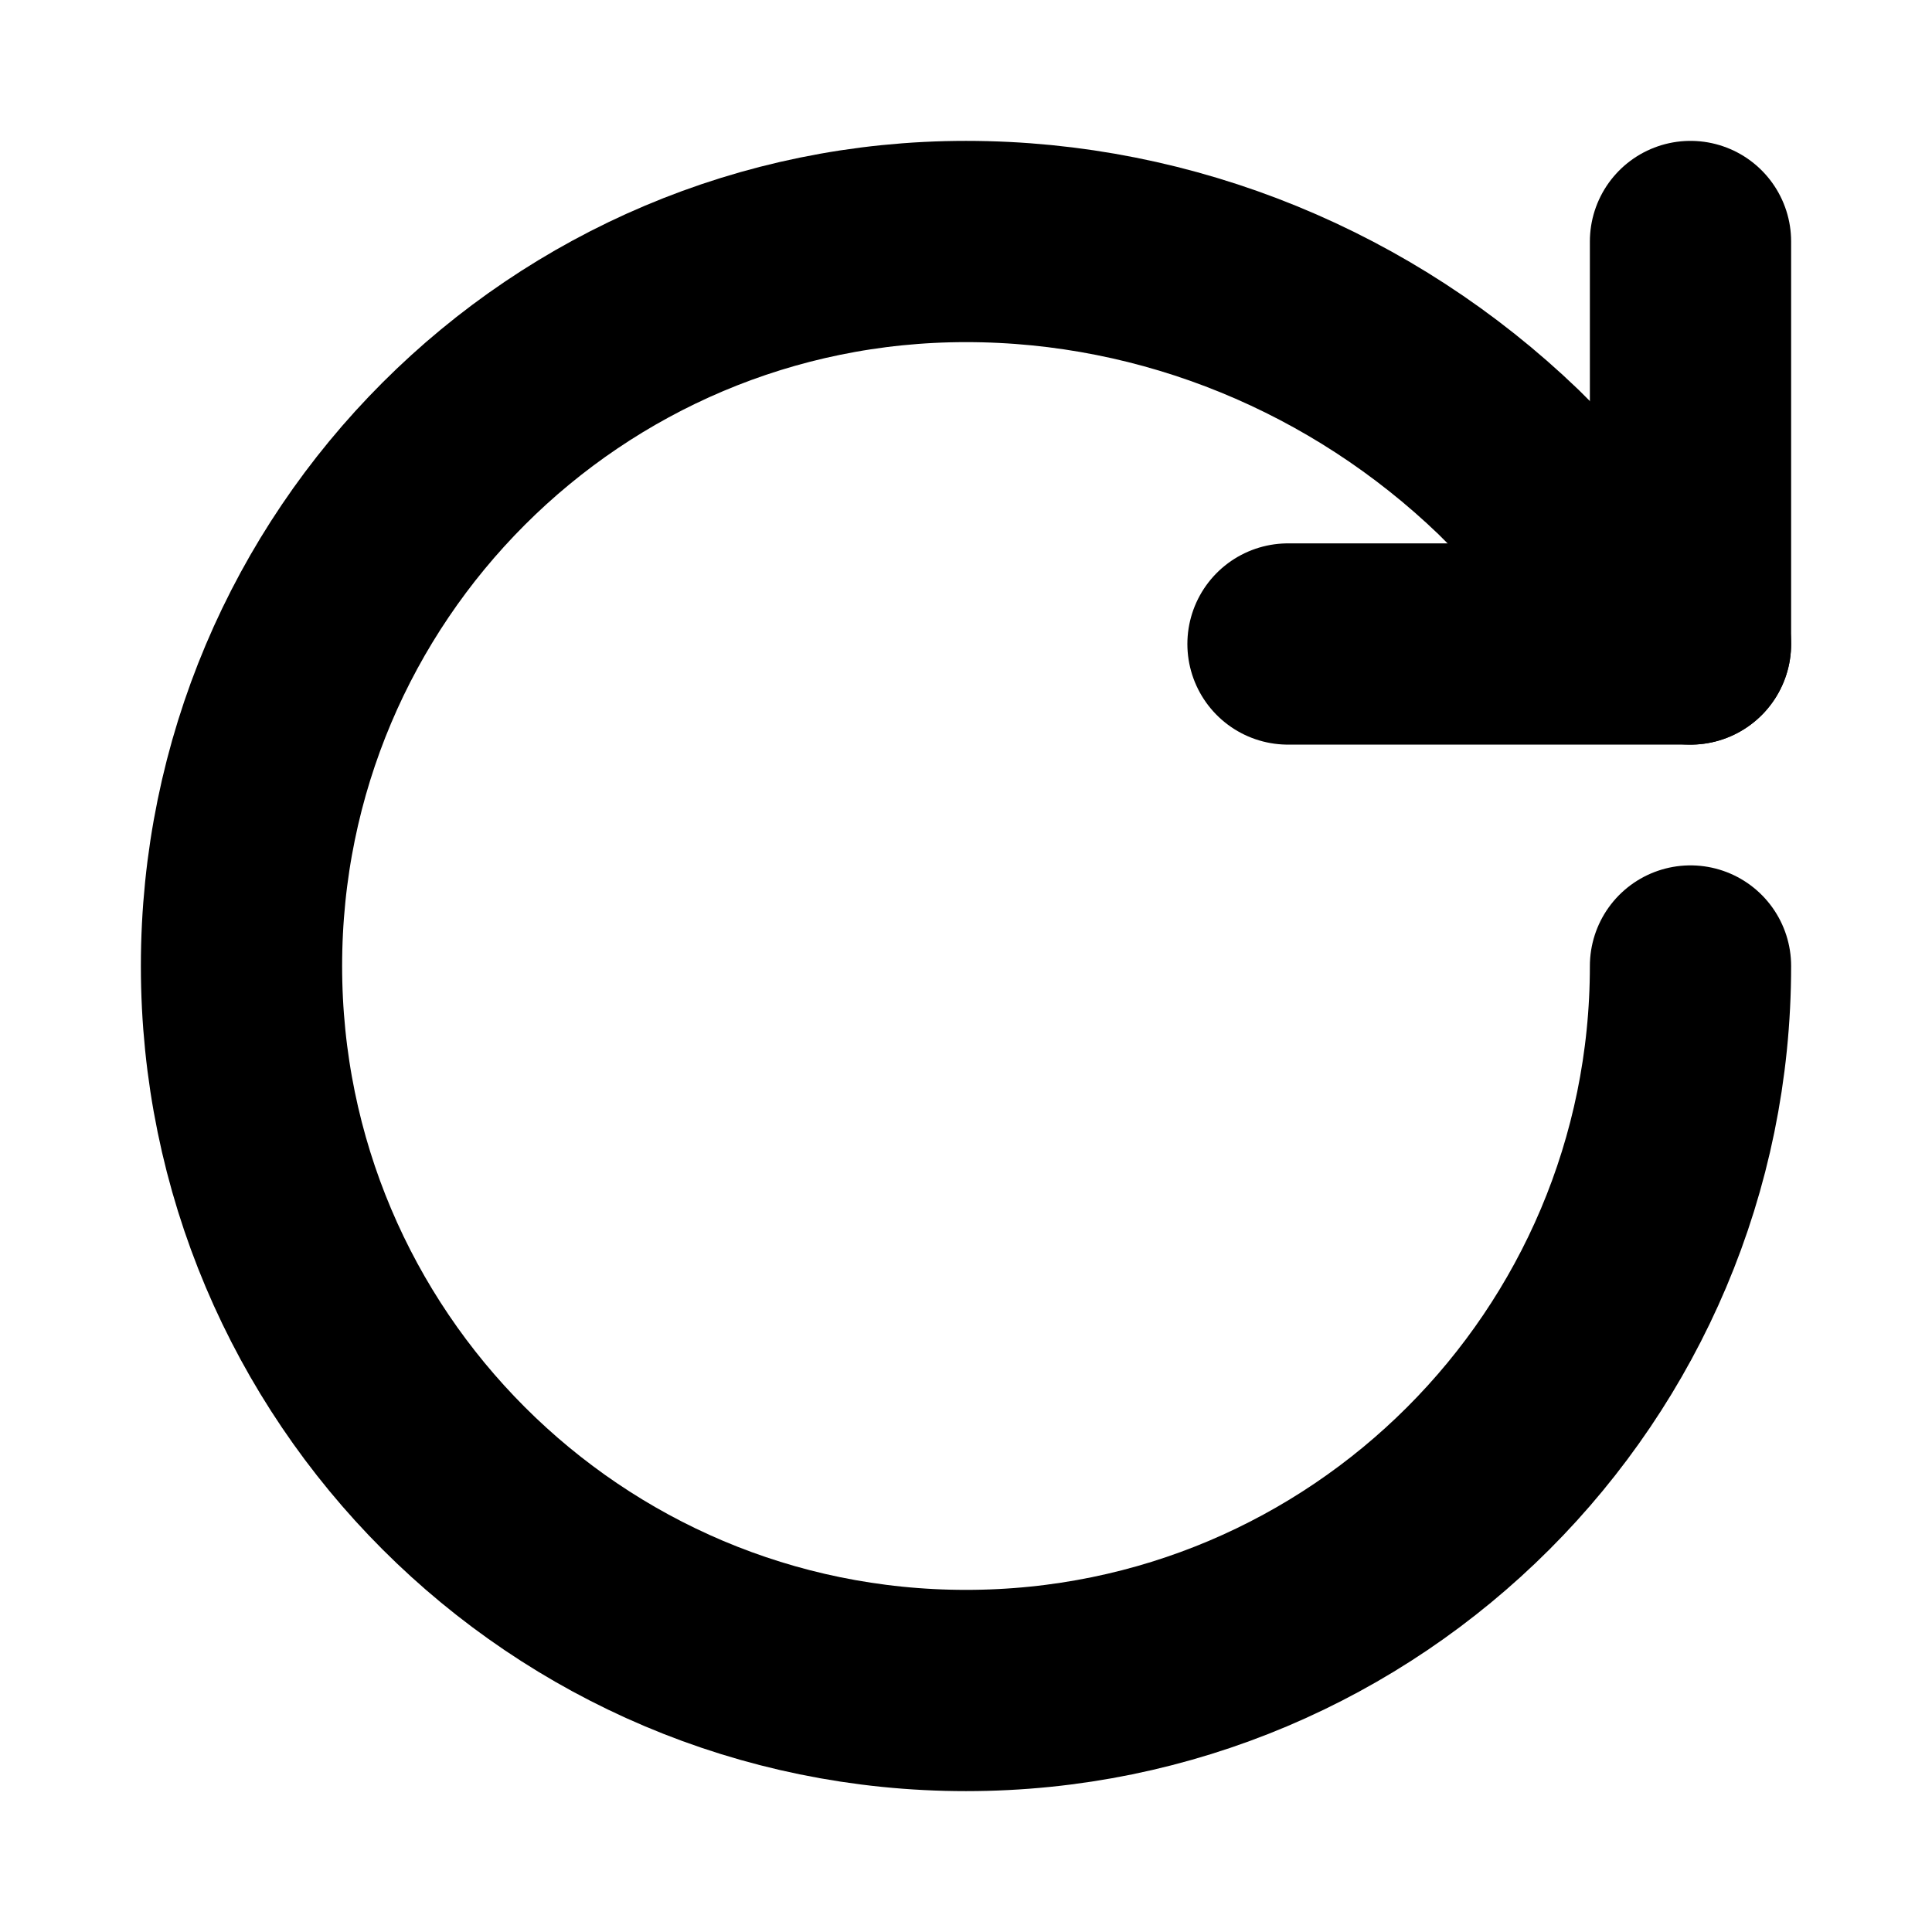
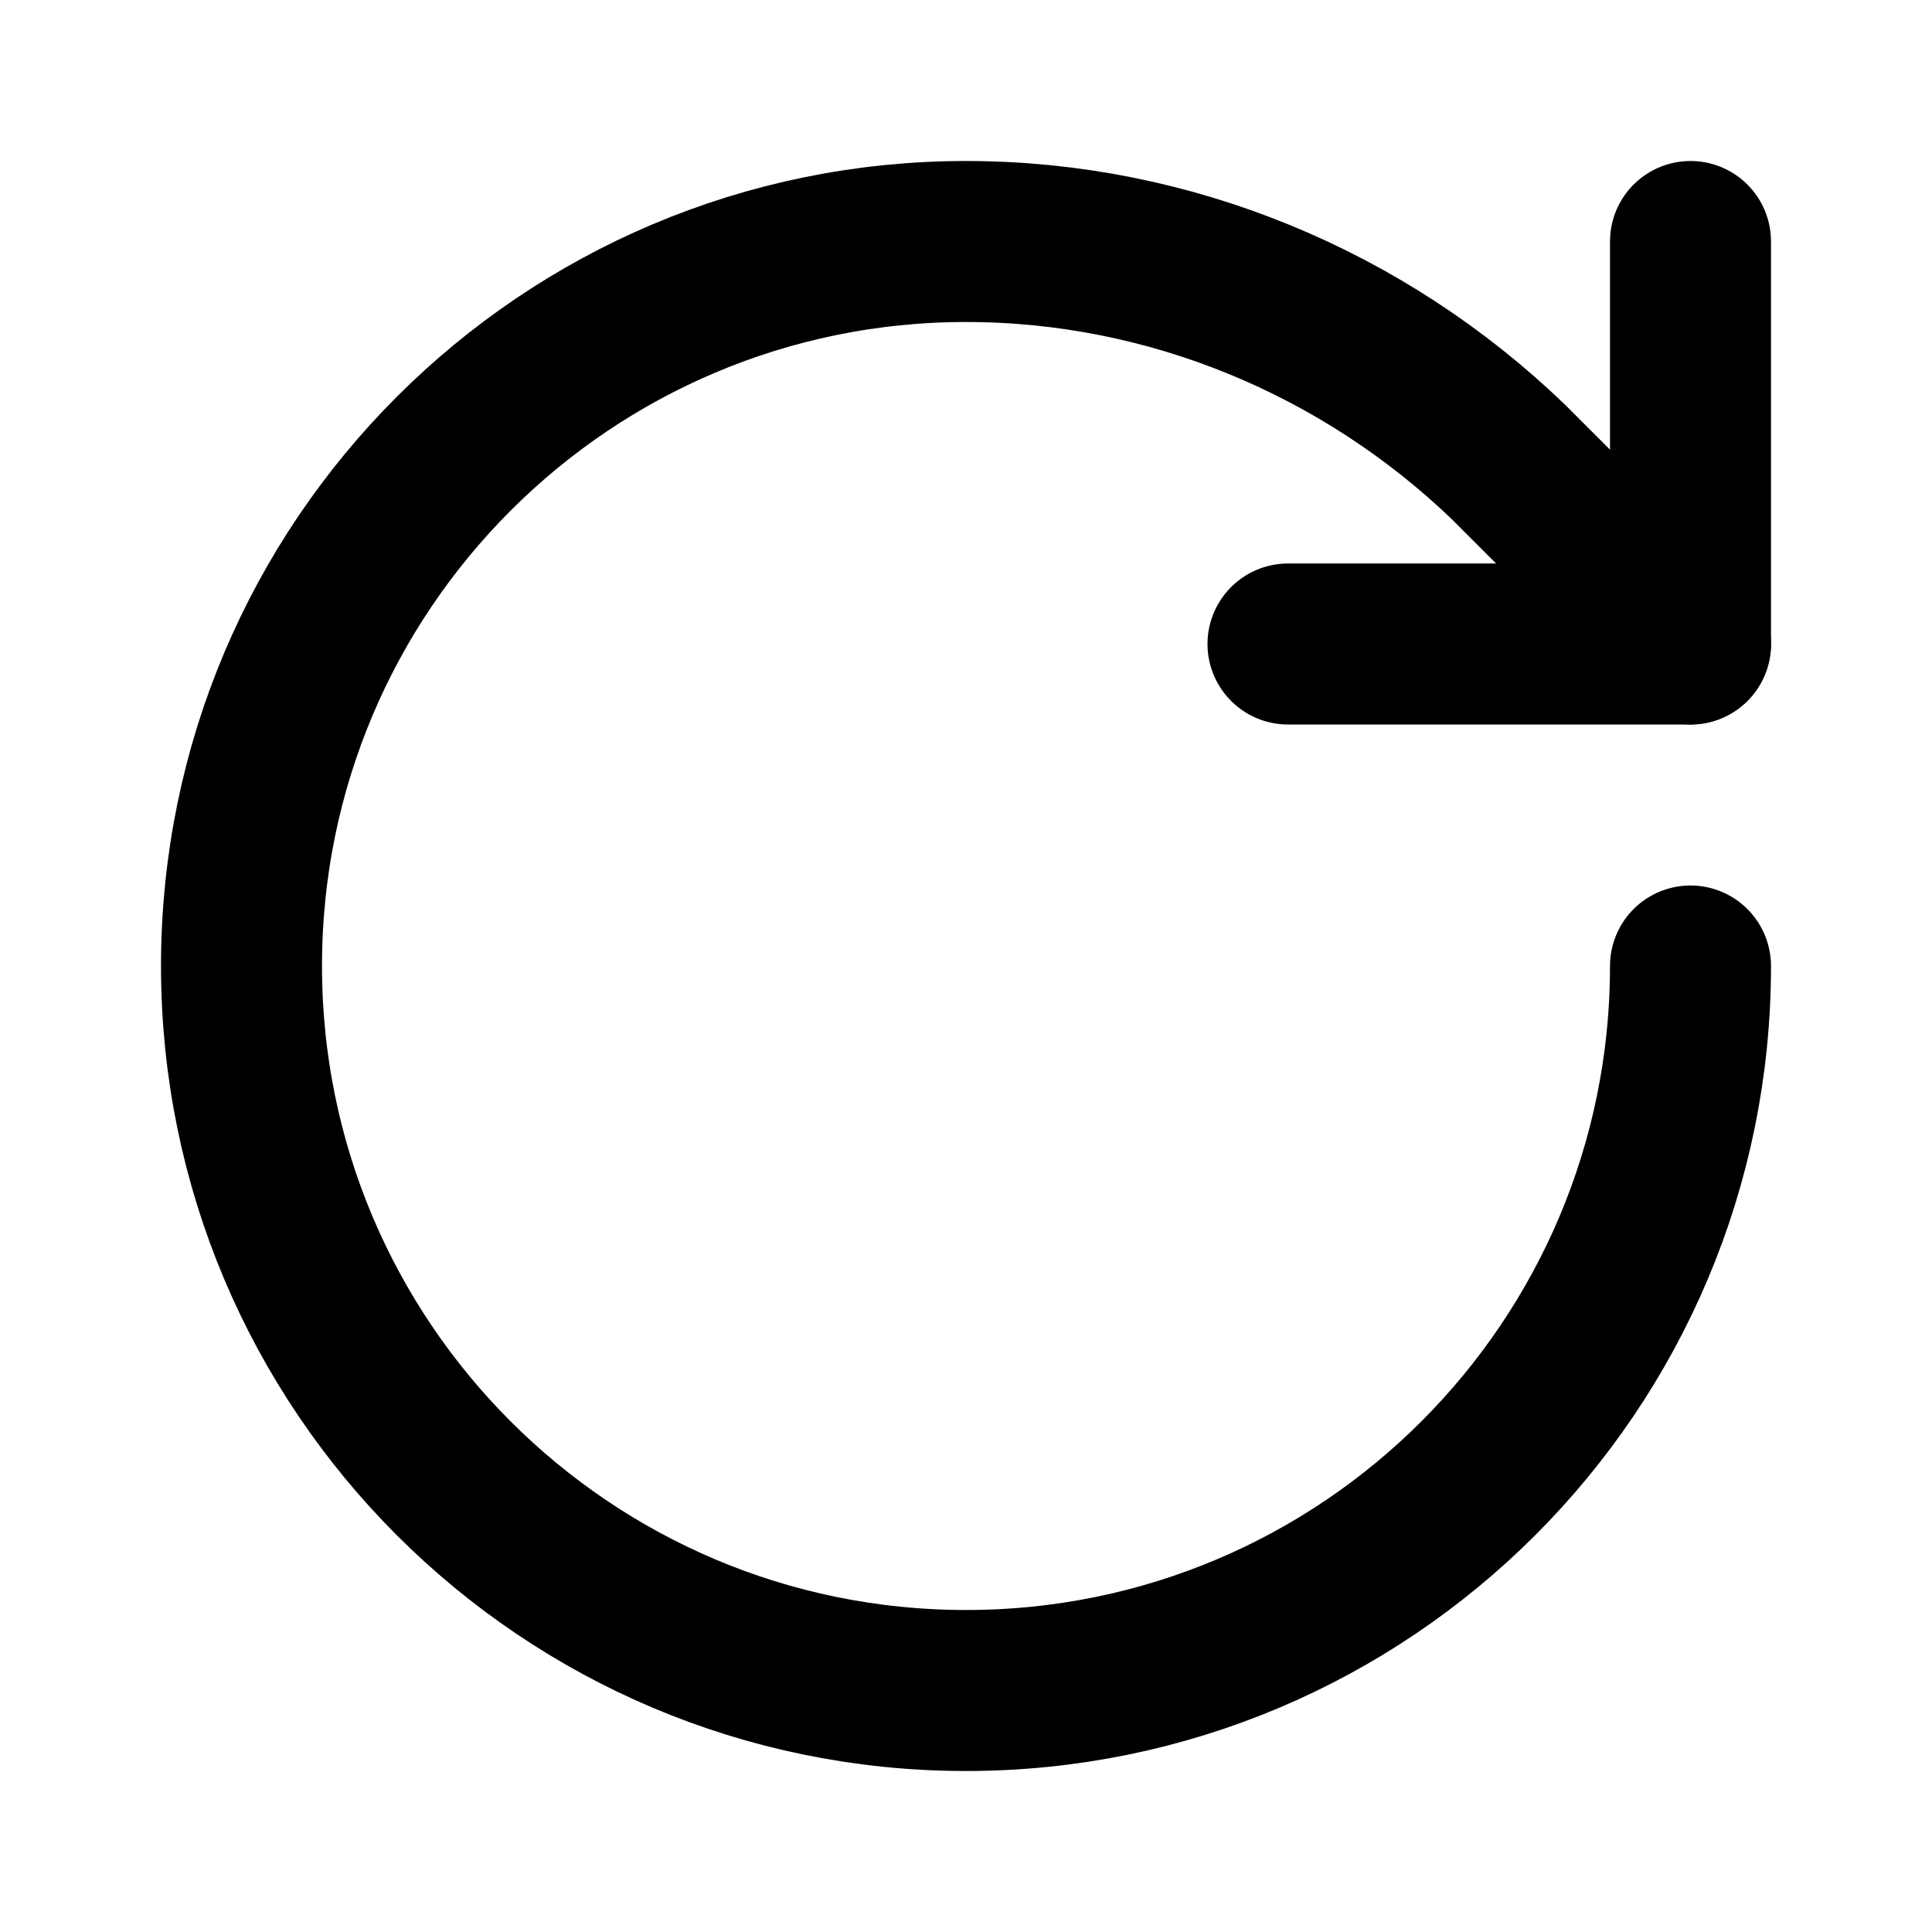
- <svg xmlns="http://www.w3.org/2000/svg" width="24" height="24" viewBox="0 0 24 24" fill="none" stroke="currentColor" stroke-width="2.5" stroke-linecap="round" stroke-linejoin="round">
+ <svg xmlns="http://www.w3.org/2000/svg" width="24" height="24" viewBox="0 0 24 24" fill="none" stroke="currentColor" stroke-width="2" stroke-linecap="round" stroke-linejoin="round">
  <path d="M21 12a9 9 0 1 1-9-9c2.52 0 4.93 1 6.74 2.74L21 8" />
  <path d="M21 3v5h-5" />
</svg>
